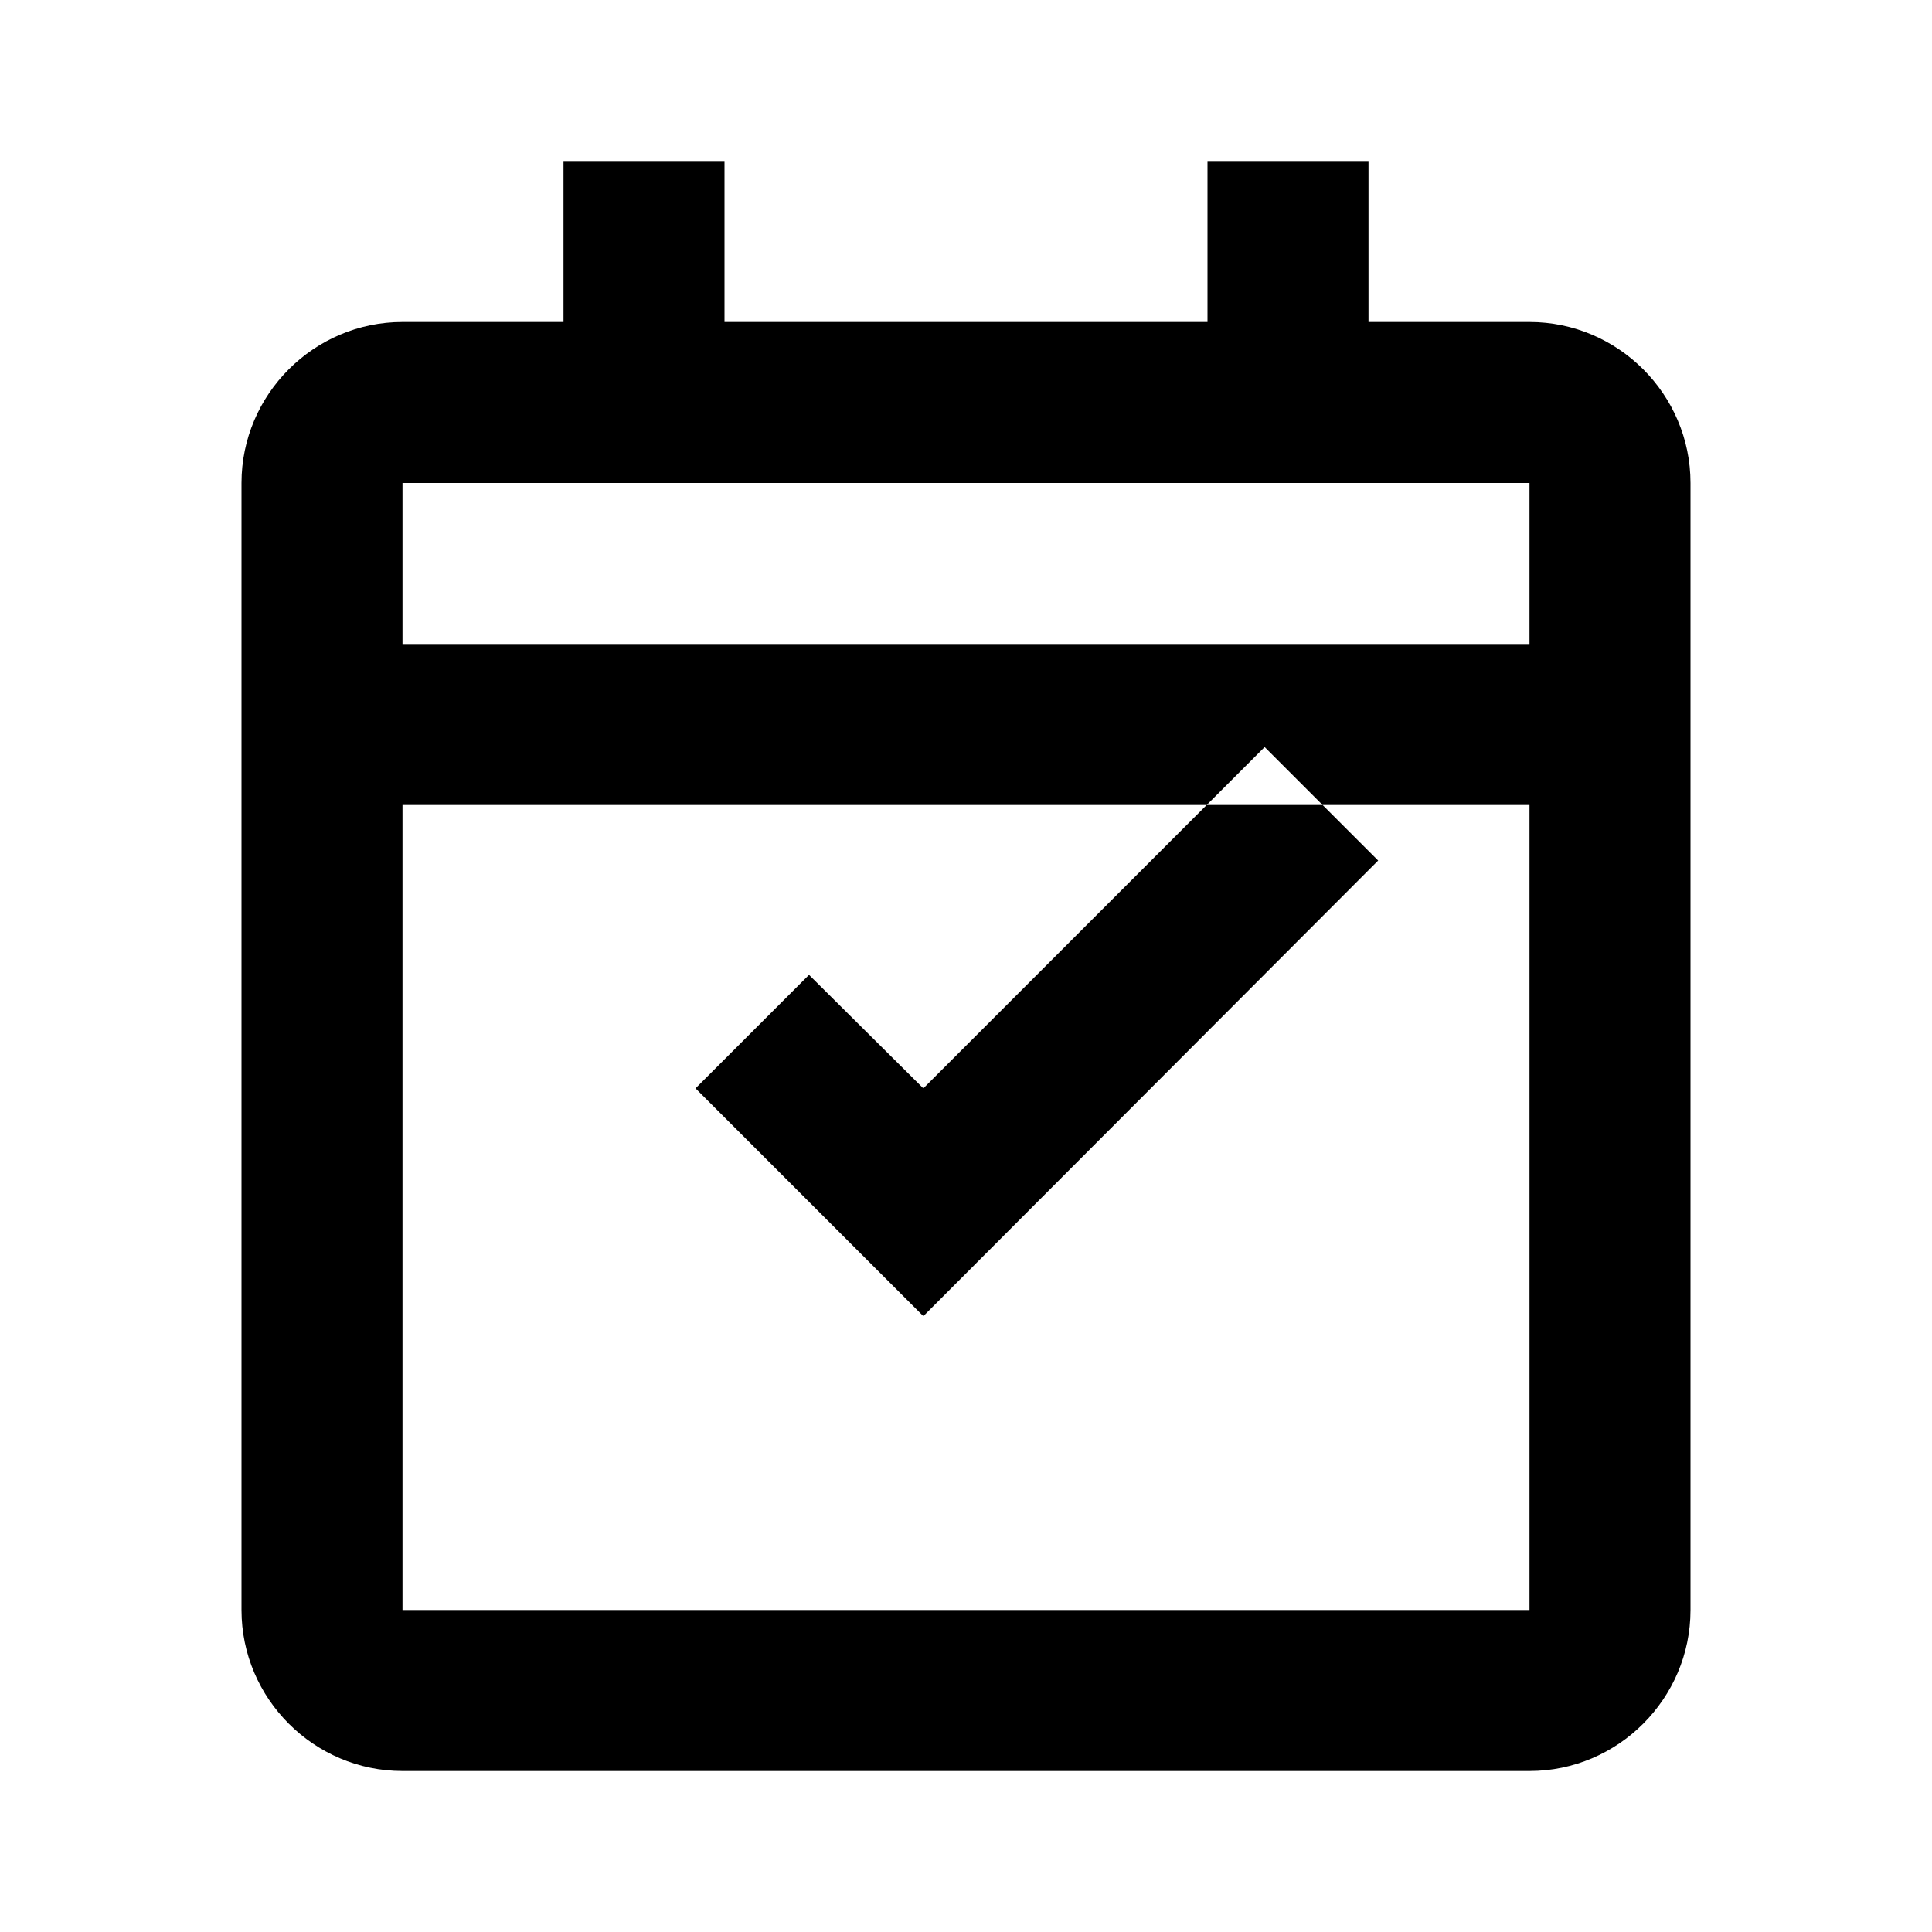
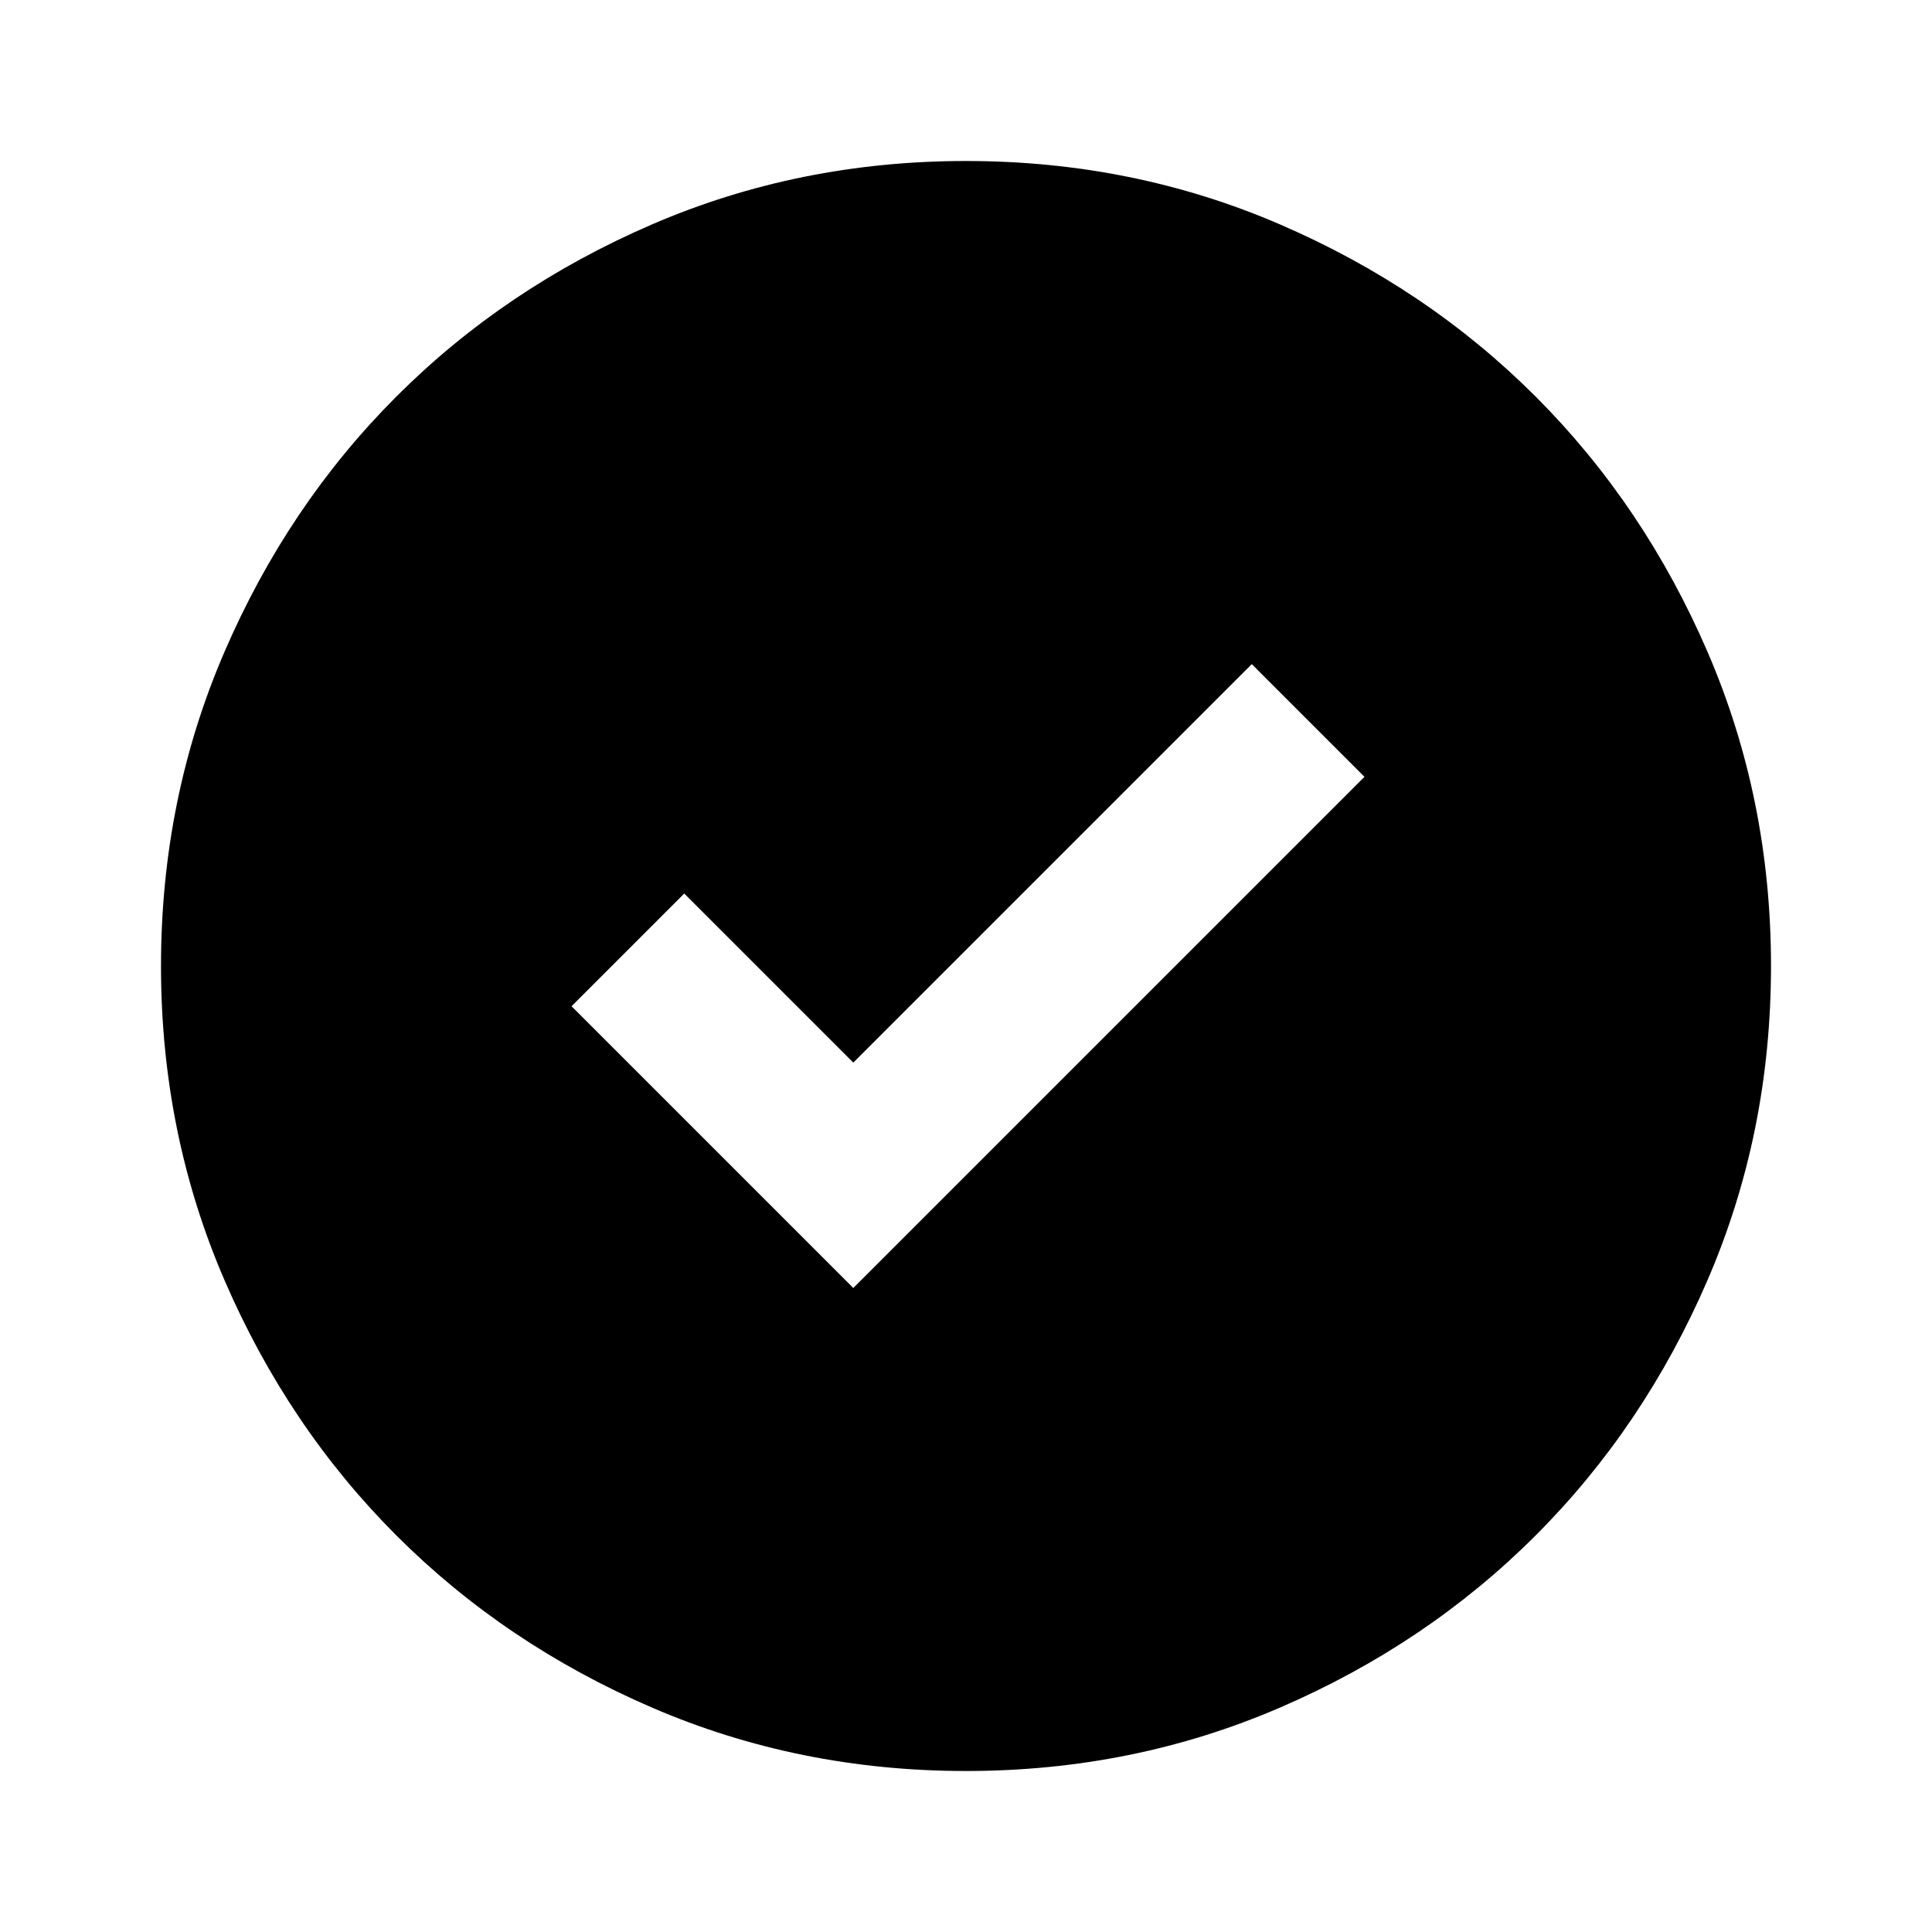
- <svg xmlns="http://www.w3.org/2000/svg" viewBox="0 0 24 24" fill="currentColor">
-   <path d="M19 4h-2V2h-2v2H9V2H7v2H5c-1.1 0-2 .9-2 2v14c0 1.1.9 2 2 2h14c1.1 0 2-.9 2-2V6c0-1.1-.9-2-2-2zm0 16H5V10h14v10zm0-12H5V6h14v2zm-7.53 8.35l-2.83-2.83 1.41-1.41 1.42 1.41 4.24-4.24 1.41 1.41-5.65 5.66z" />
+ <svg xmlns="http://www.w3.org/2000/svg" height="24" viewBox="0 -960 960 960" width="24">
+   <path d="M424-320l254-254-56-56-198 198-84-84-56 56 140 140ZM480-80q-83 0-156-31.5T197-197q-54-54-85.5-127T80-480q0-83 31.5-156T197-763q54-54 127-85.5T480-880q83 0 156 31.5T763-763q54 54 85.5 127T880-480q0 83-31.5 156T763-197q-54 54-127 85.5T480-80Z" />
</svg>
